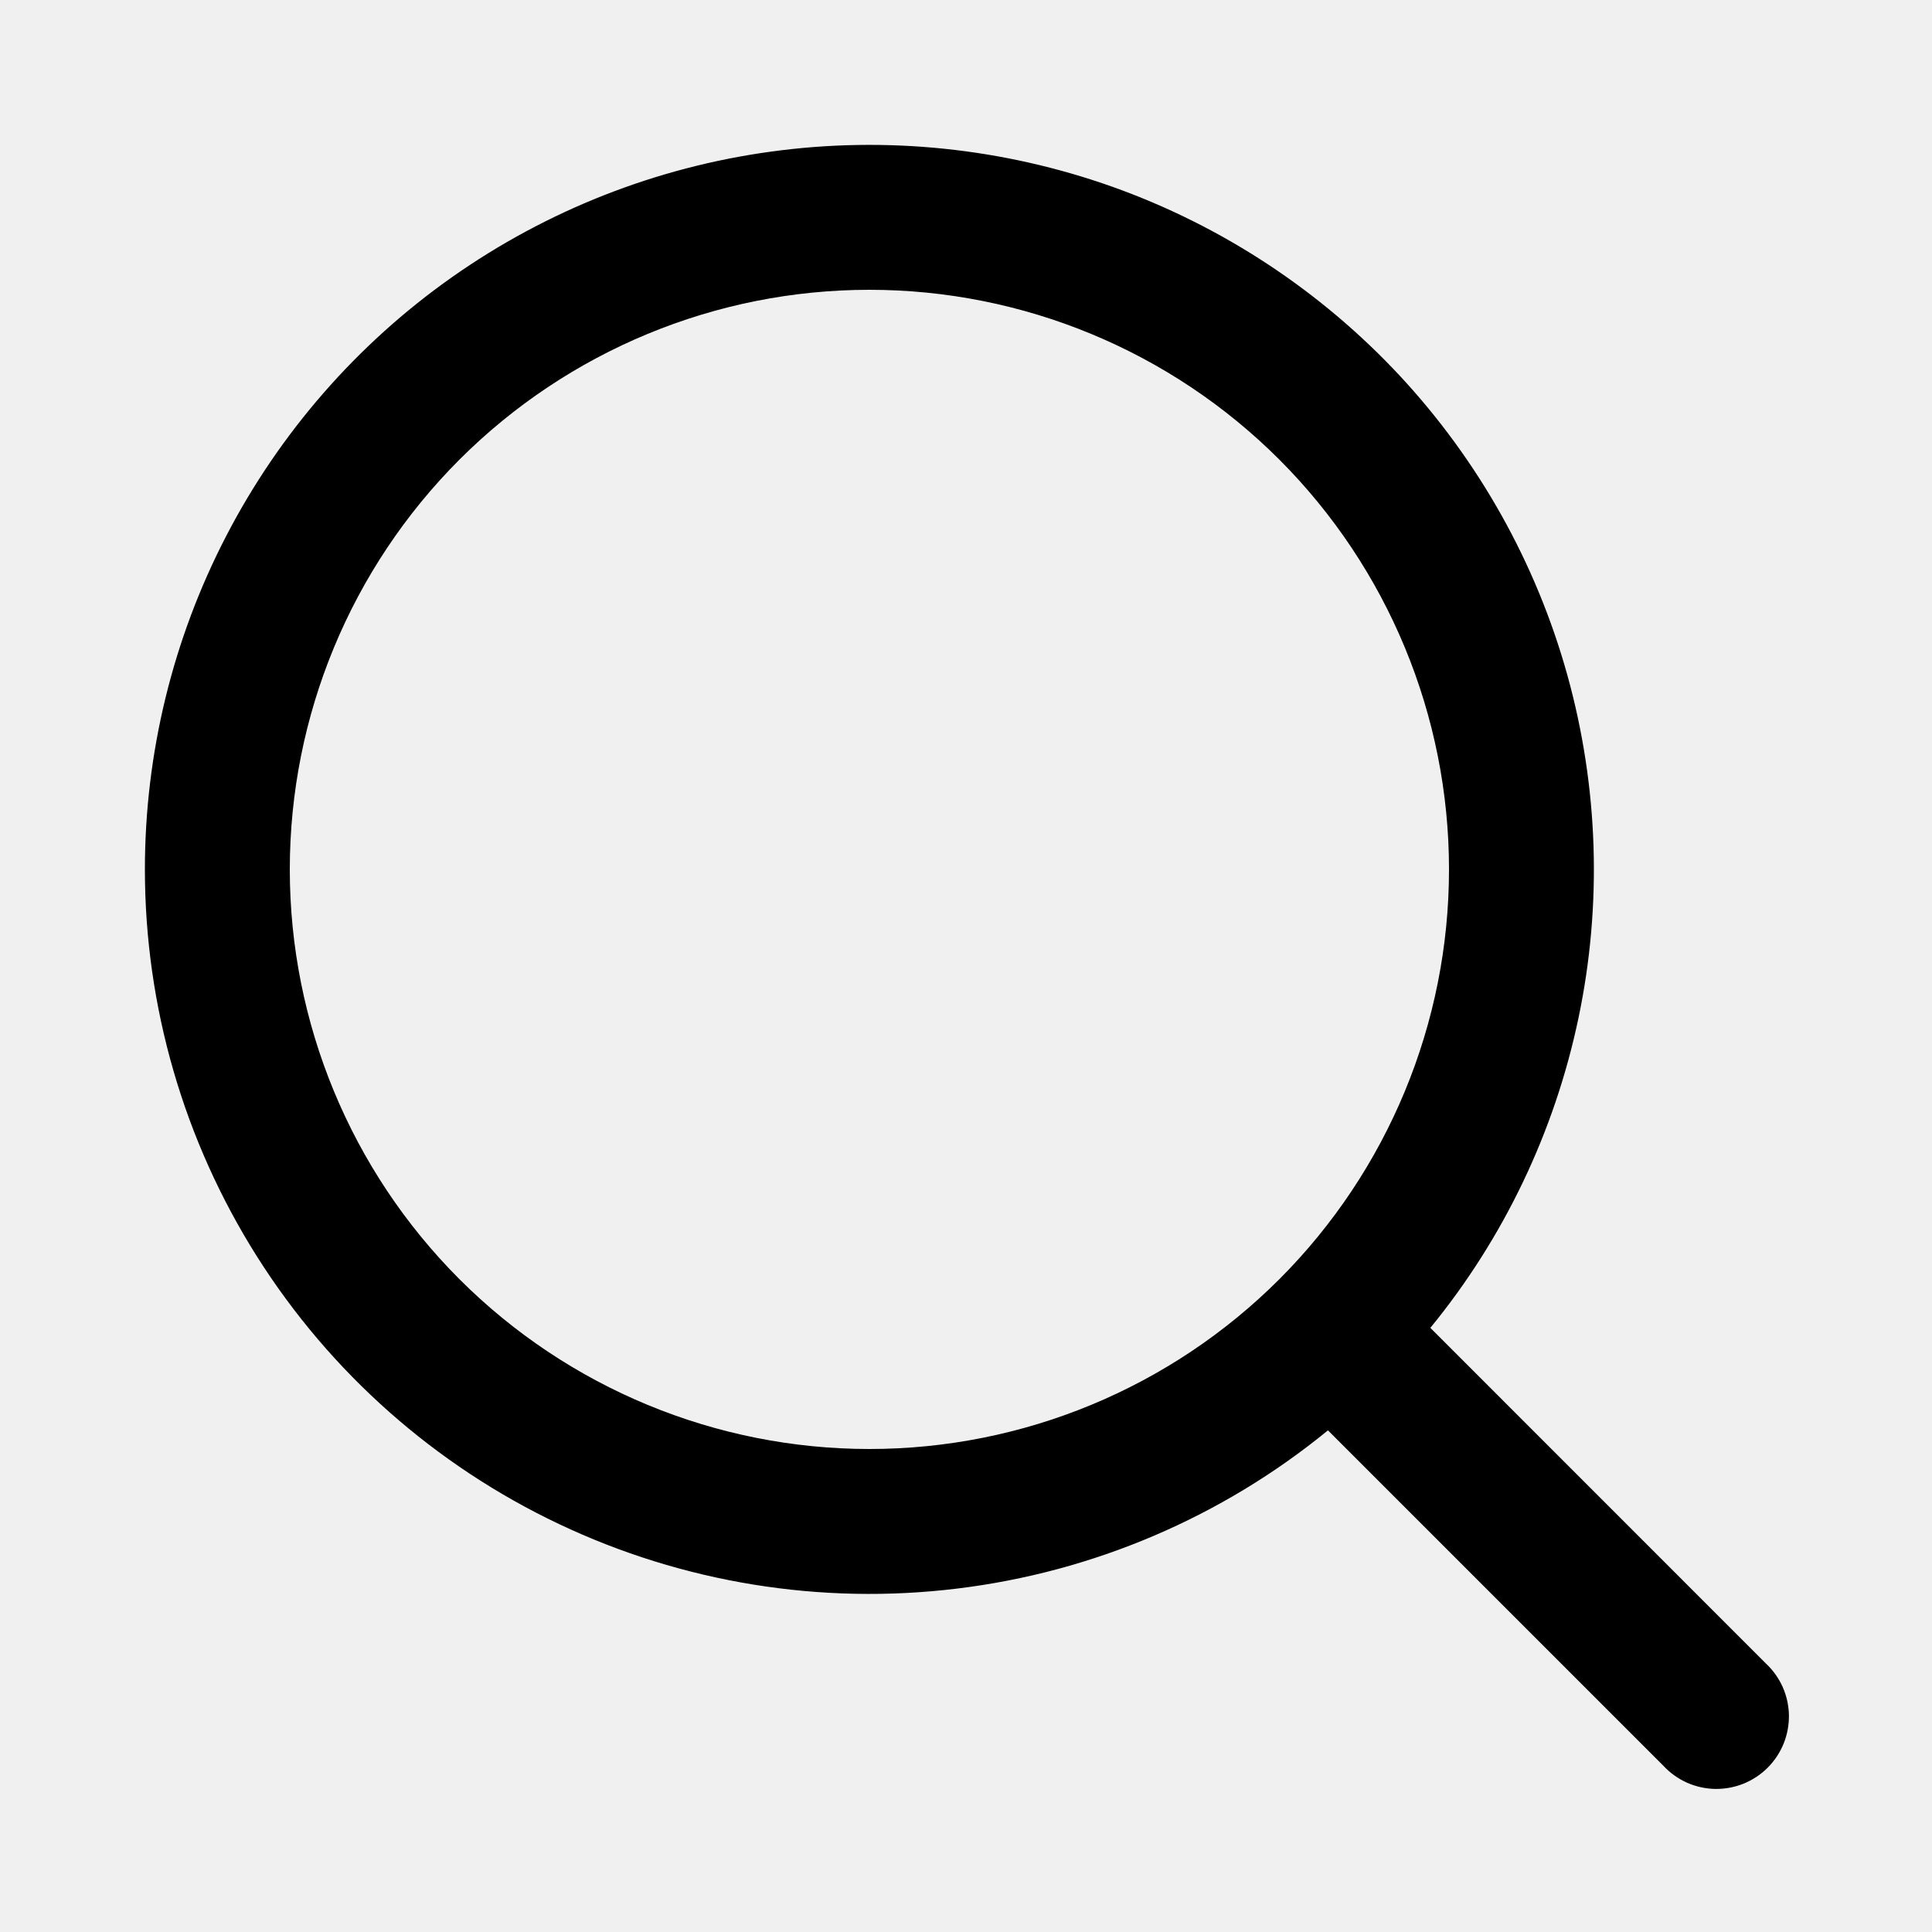
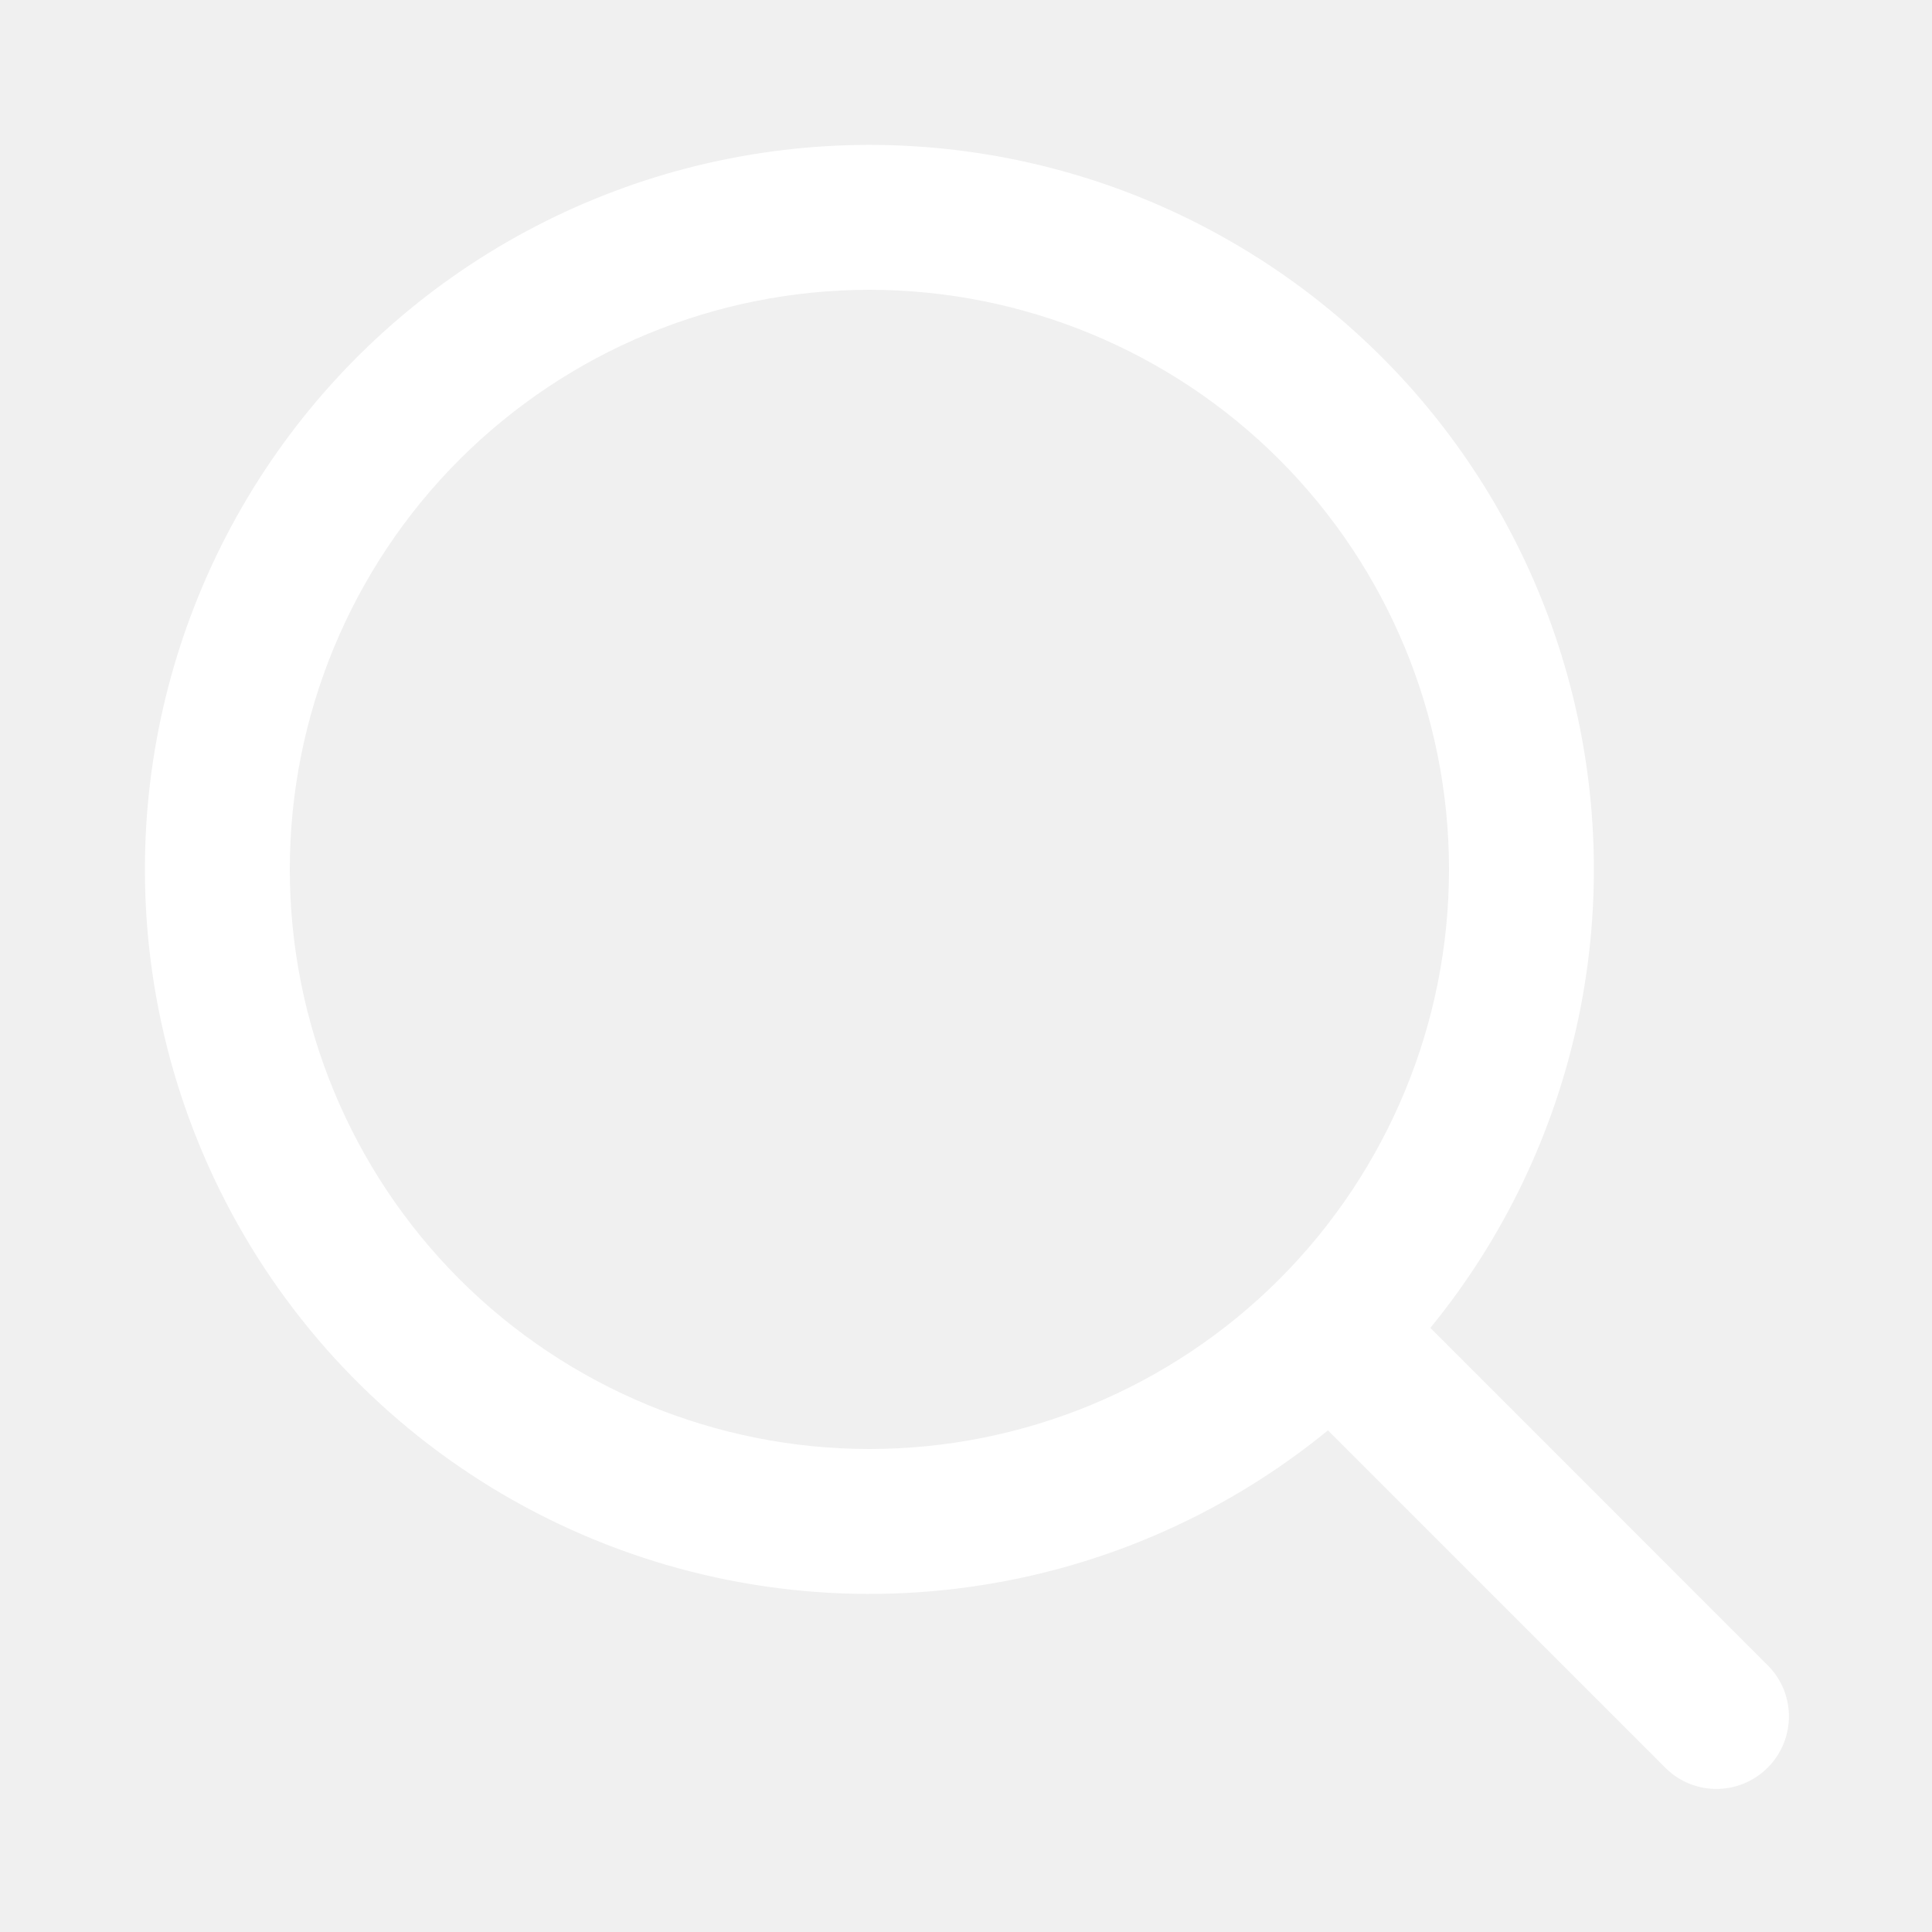
<svg xmlns="http://www.w3.org/2000/svg" width="20" height="20" viewBox="0 0 20 20" fill="none">
-   <path fill-rule="evenodd" clip-rule="evenodd" d="M9 3C7.409 3 5.883 3.632 4.757 4.757C3.632 5.883 3 7.409 3 9C3 10.591 3.632 12.117 4.757 13.243C5.883 14.368 7.409 15 9 15C10.591 15 12.117 14.368 13.243 13.243C14.368 12.117 15 10.591 15 9C15 7.409 14.368 5.883 13.243 4.757C12.117 3.632 10.591 3 9 3ZM1.5 9C1.5 7.798 1.789 6.614 2.342 5.548C2.895 4.481 3.696 3.562 4.678 2.87C5.66 2.178 6.794 1.731 7.985 1.569C9.175 1.406 10.388 1.532 11.52 1.935C12.651 2.339 13.669 3.009 14.489 3.888C15.307 4.767 15.903 5.831 16.225 6.988C16.547 8.146 16.587 9.364 16.34 10.54C16.093 11.716 15.568 12.816 14.807 13.746L18.28 17.22C18.354 17.289 18.413 17.372 18.454 17.463C18.495 17.555 18.517 17.655 18.519 17.756C18.52 17.856 18.502 17.956 18.464 18.05C18.426 18.143 18.37 18.228 18.299 18.299C18.228 18.37 18.143 18.426 18.05 18.464C17.956 18.502 17.856 18.52 17.756 18.519C17.655 18.517 17.555 18.495 17.463 18.454C17.372 18.413 17.289 18.354 17.22 18.28L13.747 14.807C12.648 15.706 11.316 16.274 9.907 16.445C8.498 16.617 7.069 16.385 5.787 15.777C4.504 15.169 3.42 14.209 2.662 13.01C1.903 11.81 1.5 10.419 1.5 9Z" fill="black" style="fill:black;fill-opacity:1;" />
+   <path fill-rule="evenodd" clip-rule="evenodd" d="M9 3C7.409 3 5.883 3.632 4.757 4.757C3.632 5.883 3 7.409 3 9C3 10.591 3.632 12.117 4.757 13.243C5.883 14.368 7.409 15 9 15C10.591 15 12.117 14.368 13.243 13.243C14.368 12.117 15 10.591 15 9C15 7.409 14.368 5.883 13.243 4.757C12.117 3.632 10.591 3 9 3ZM1.5 9C1.5 7.798 1.789 6.614 2.342 5.548C2.895 4.481 3.696 3.562 4.678 2.87C5.66 2.178 6.794 1.731 7.985 1.569C9.175 1.406 10.388 1.532 11.52 1.935C12.651 2.339 13.669 3.009 14.489 3.888C15.307 4.767 15.903 5.831 16.225 6.988C16.547 8.146 16.587 9.364 16.34 10.54C16.093 11.716 15.568 12.816 14.807 13.746L18.28 17.22C18.354 17.289 18.413 17.372 18.454 17.463C18.495 17.555 18.517 17.655 18.519 17.756C18.52 17.856 18.502 17.956 18.464 18.05C18.426 18.143 18.37 18.228 18.299 18.299C18.228 18.37 18.143 18.426 18.05 18.464C17.956 18.502 17.856 18.52 17.756 18.519C17.655 18.517 17.555 18.495 17.463 18.454C17.372 18.413 17.289 18.354 17.22 18.28L13.747 14.807C12.648 15.706 11.316 16.274 9.907 16.445C8.498 16.617 7.069 16.385 5.787 15.777C4.504 15.169 3.42 14.209 2.662 13.01C1.903 11.81 1.5 10.419 1.5 9Z" fill="white" style="fill:white;fill-opacity:1;" />
</svg>
